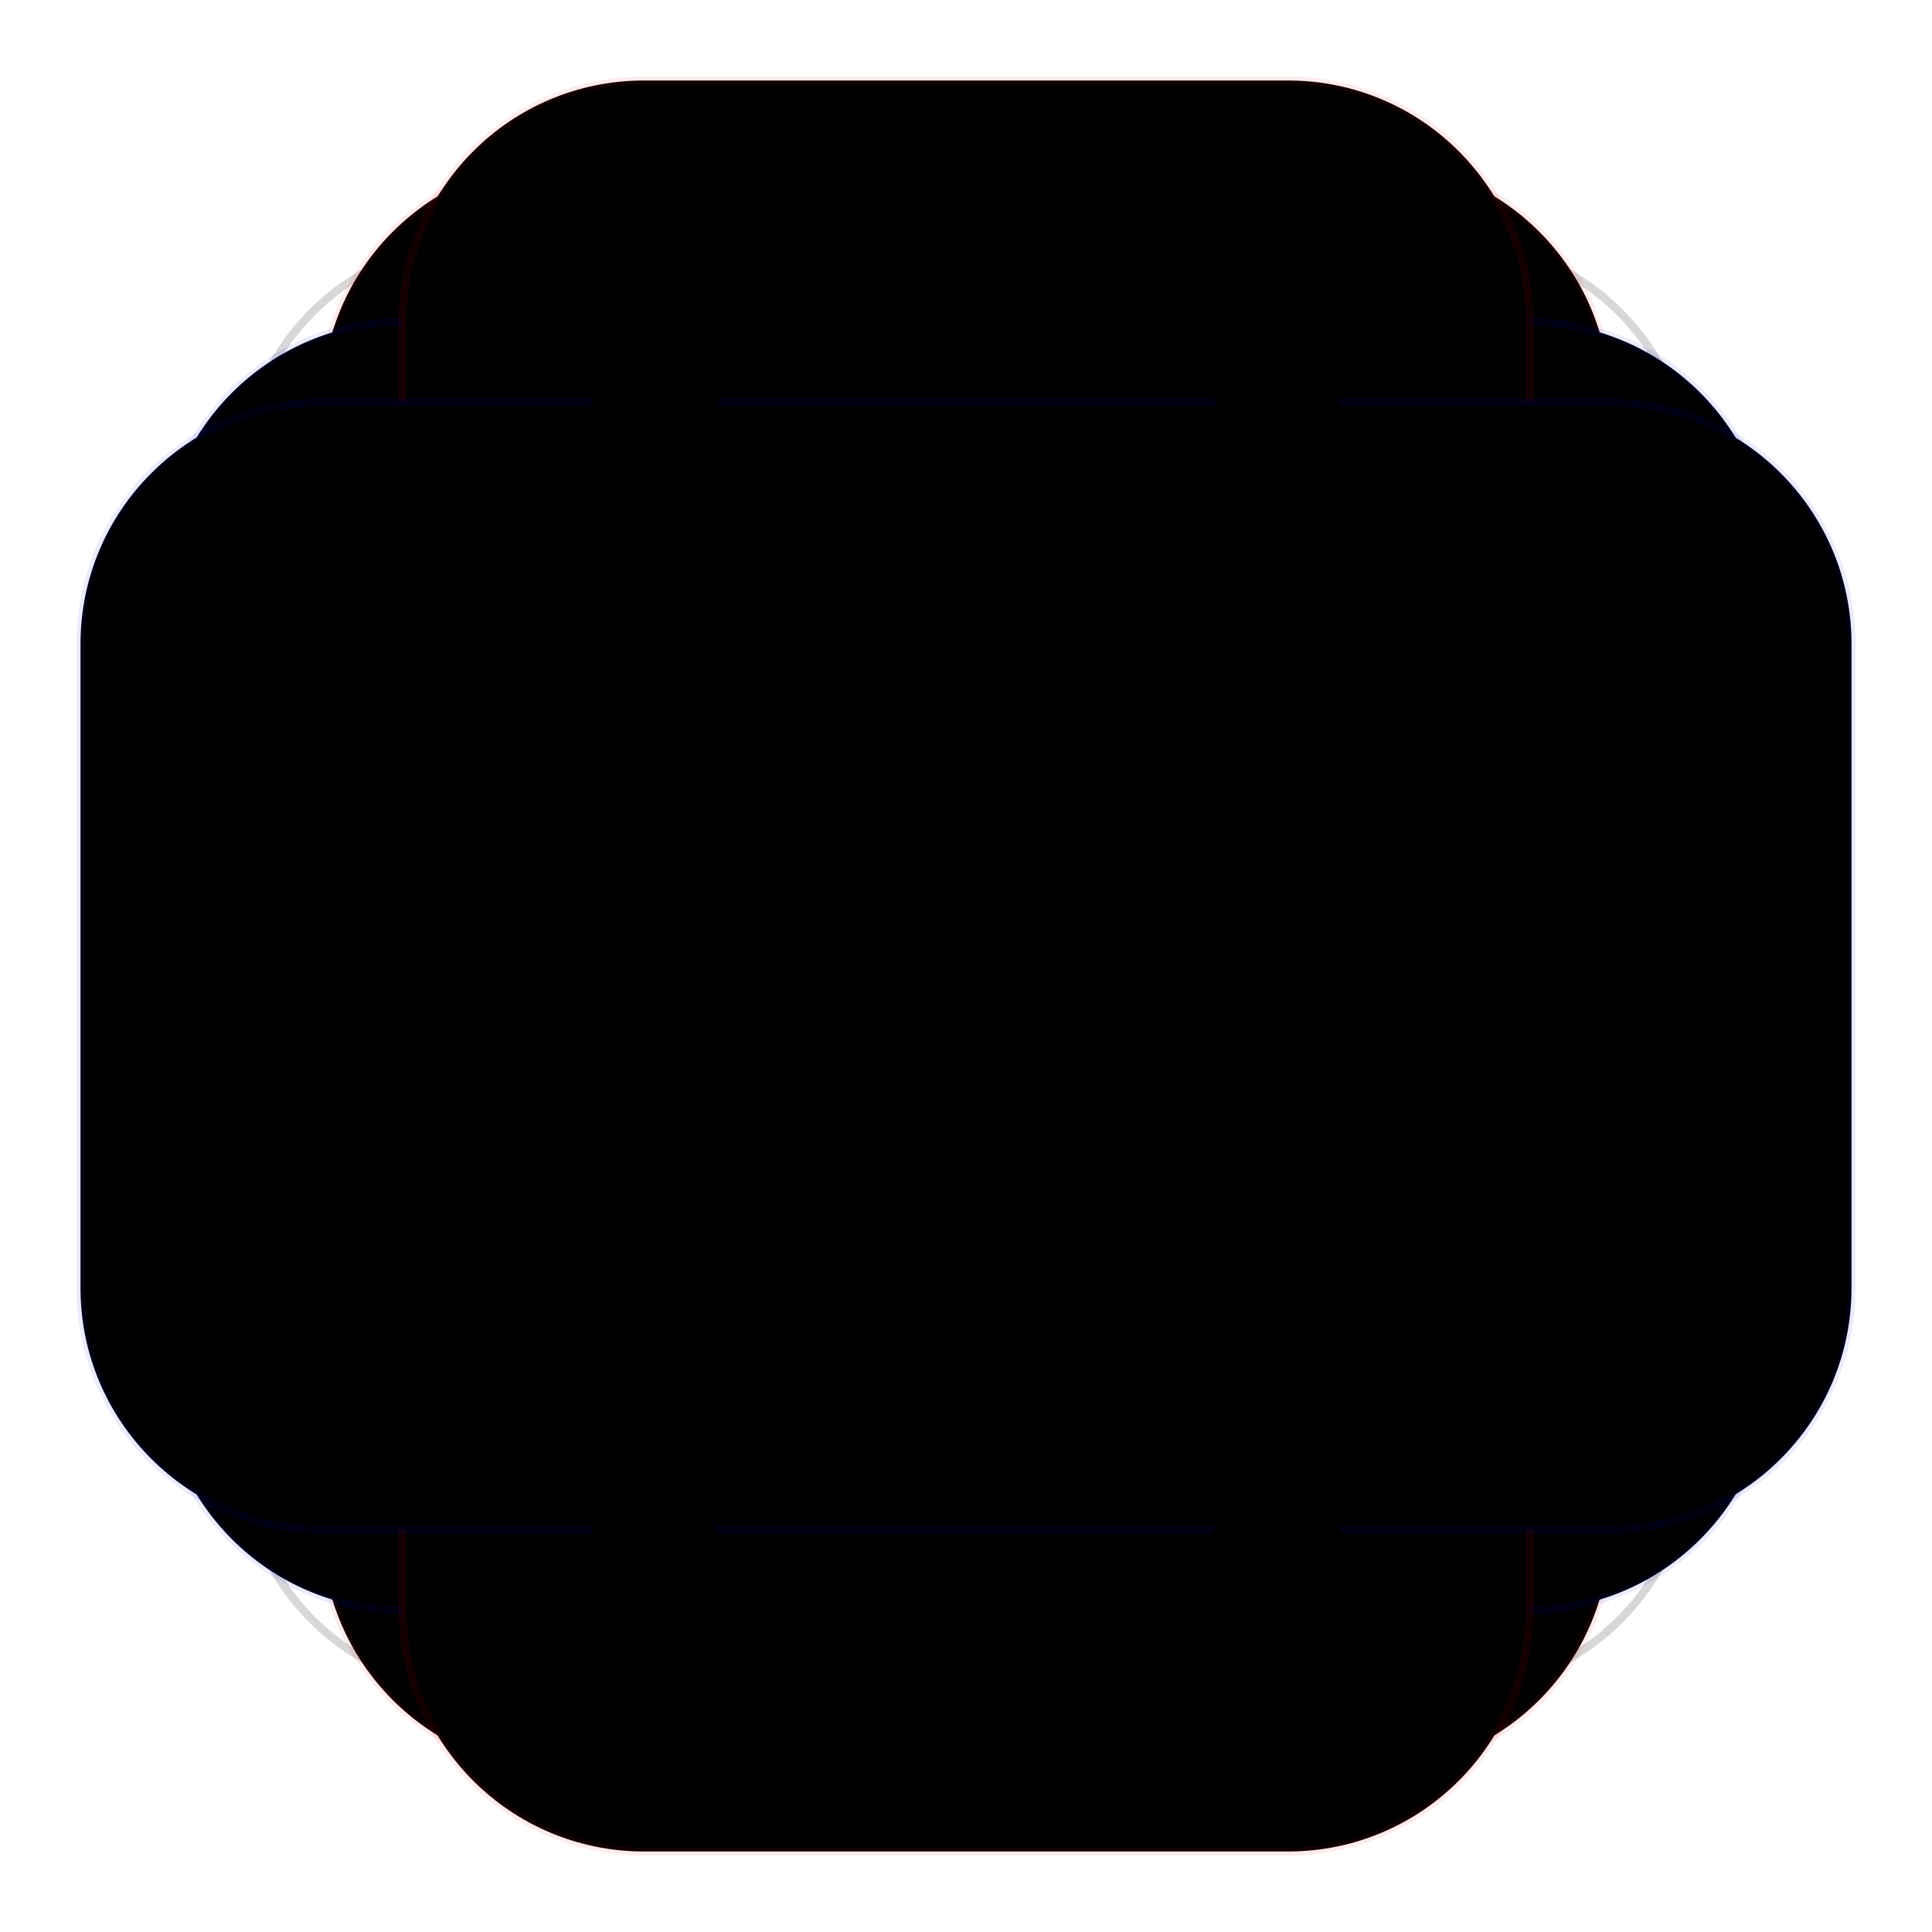
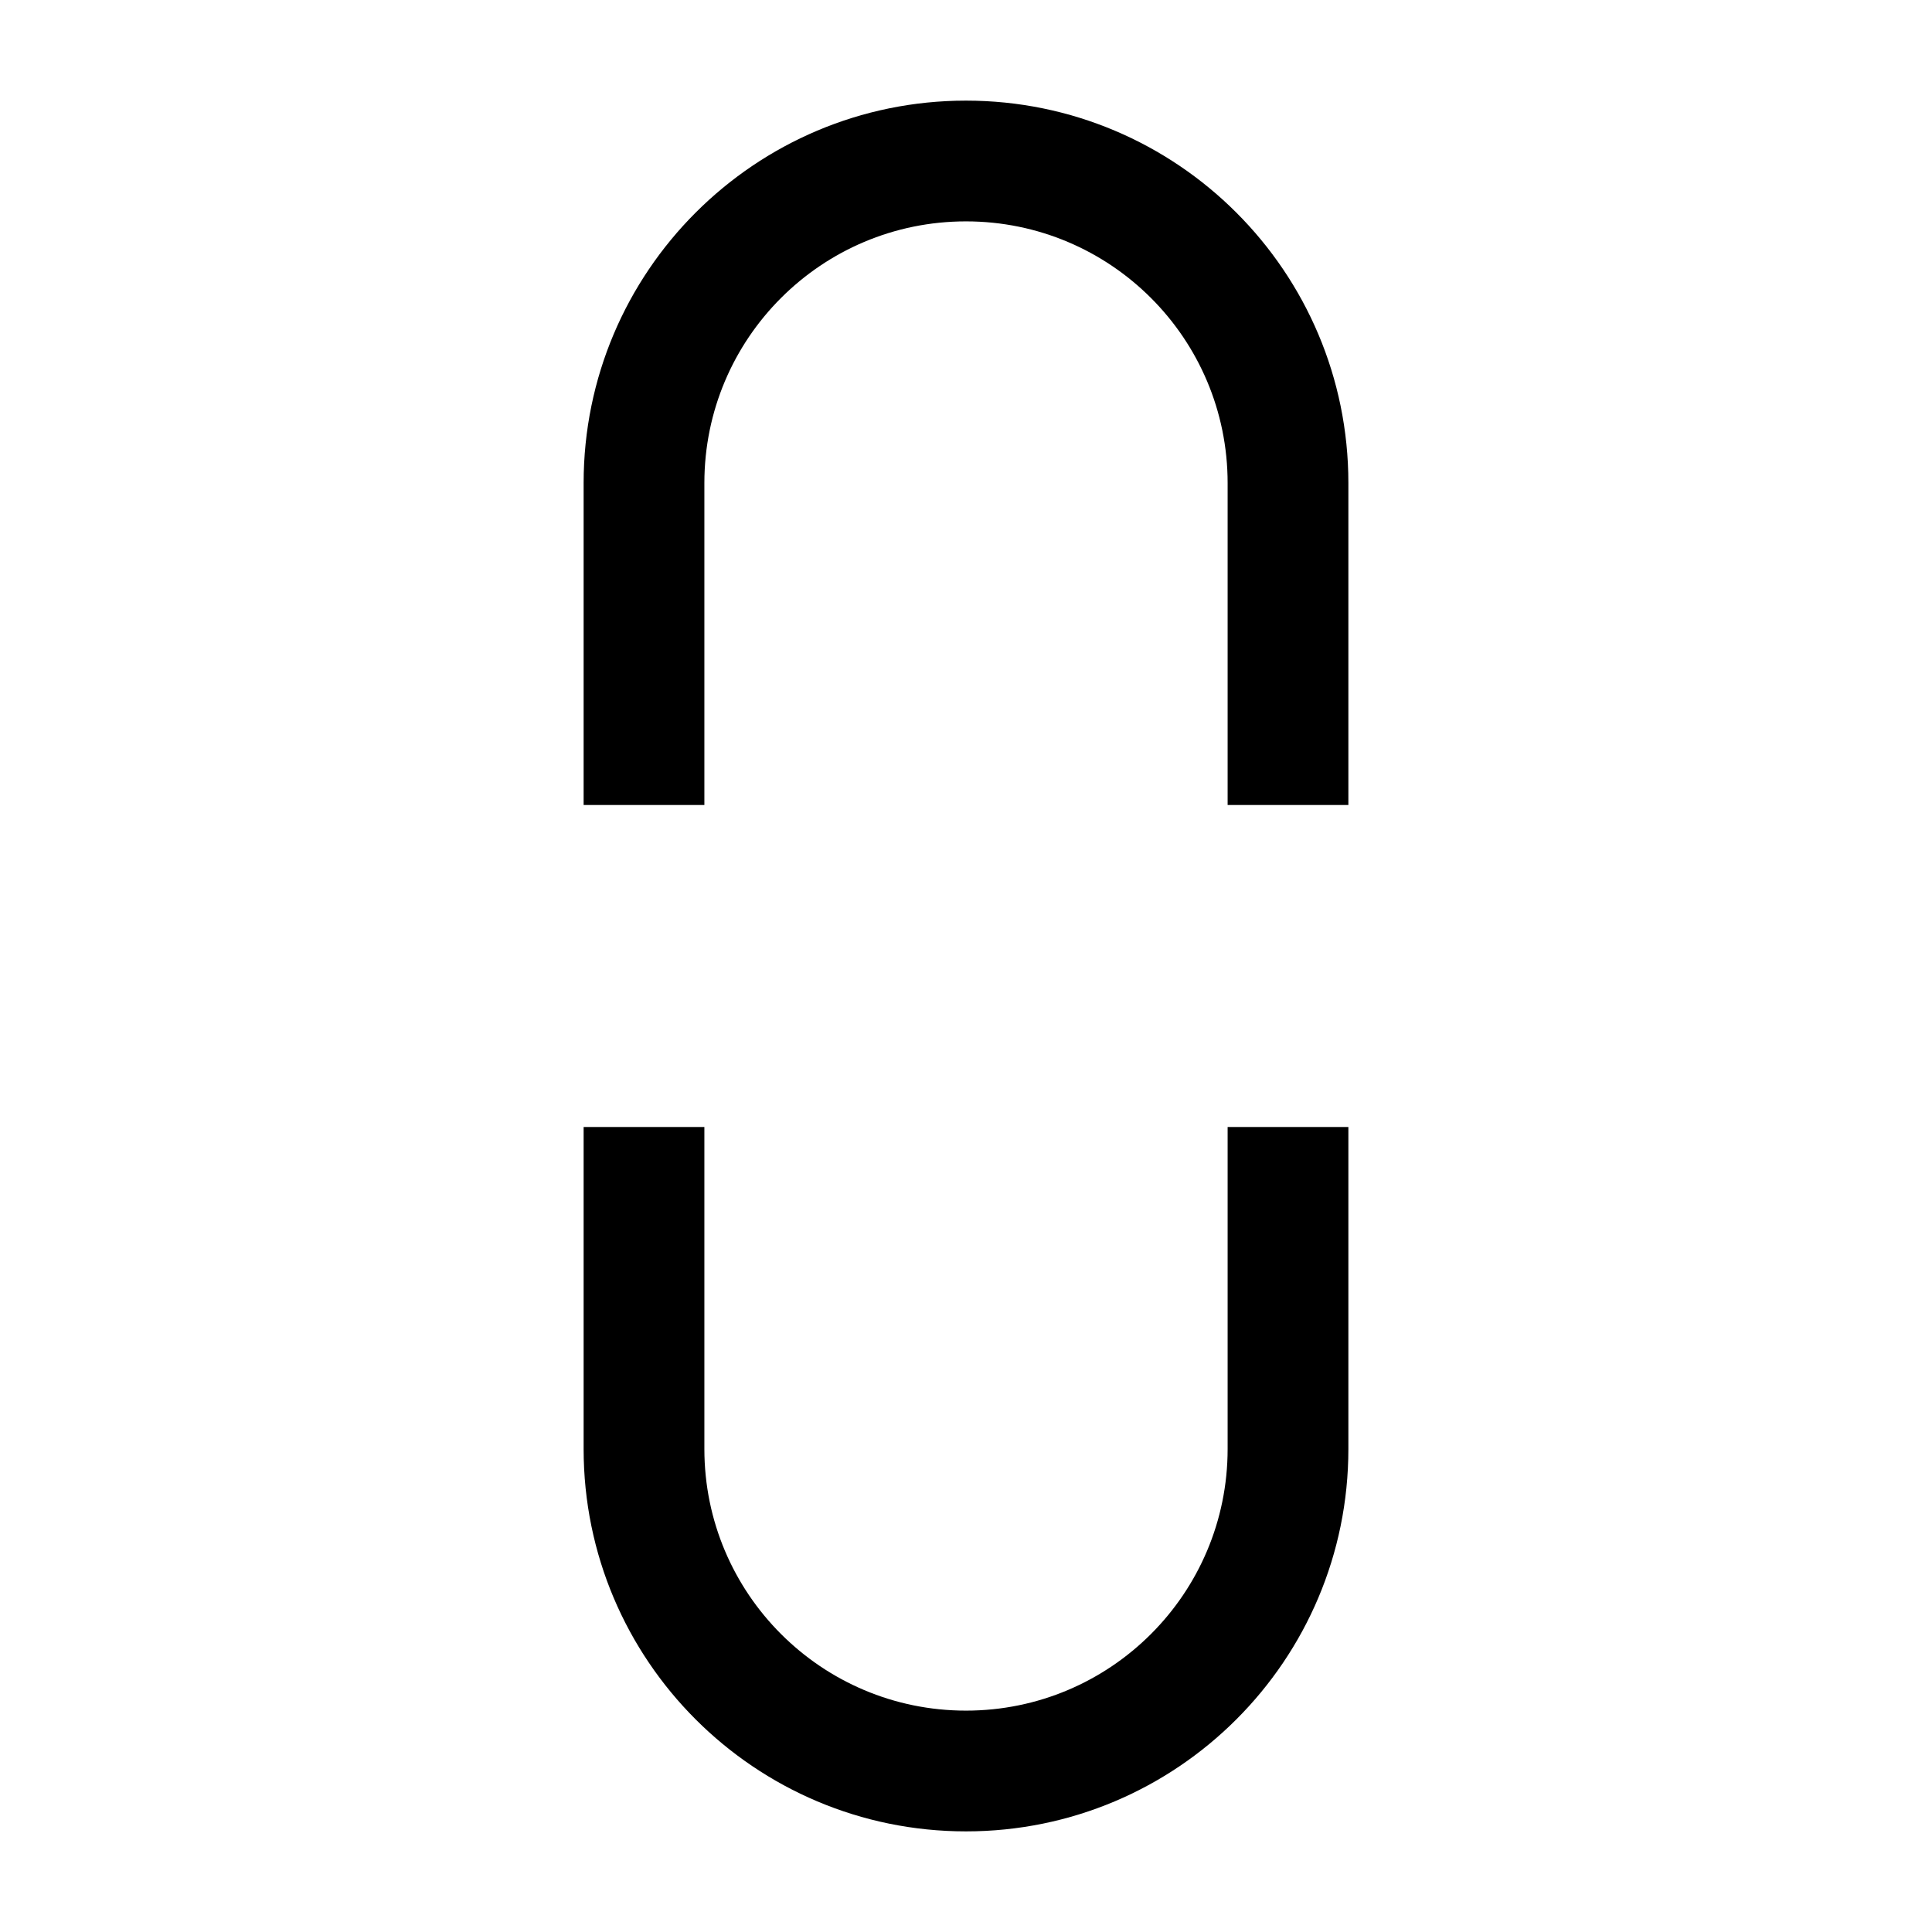
<svg xmlns="http://www.w3.org/2000/svg" width="24" height="24" viewBox="0 0 24 24">
-   <g clip-path="url(#clip0_21_54)">
-     <g clip-path="url(#clip1_21_54)">
-       <path fill-rule="evenodd" clip-rule="evenodd" d="M16.377 2.95C15.054 2.309 13.57 1.95 12.001 1.95C10.433 1.95 8.949 2.309 7.626 2.95H6C4.316 2.95 2.95 4.316 2.95 6V7.629C2.311 8.95 1.953 10.433 1.953 11.999C1.953 13.565 2.311 15.047 2.95 16.368V18C2.95 19.684 4.316 21.05 6 21.05H7.632C8.953 21.689 10.435 22.047 12.001 22.047C13.567 22.047 15.05 21.689 16.371 21.05H18C19.684 21.05 21.05 19.684 21.05 18V16.374C21.691 15.051 22.05 13.567 22.05 11.999C22.05 10.43 21.691 8.946 21.05 7.623V6C21.05 4.316 19.684 2.95 18 2.95H16.377ZM16.577 3.05H18C19.629 3.05 20.95 4.371 20.95 6V7.423C19.988 5.546 18.454 4.012 16.577 3.05ZM20.95 7.646C19.976 5.648 18.352 4.024 16.354 3.05H7.649C5.649 4.025 4.024 5.651 3.05 7.652V16.345C4.025 18.348 5.652 19.976 7.655 20.95H16.348C18.349 19.976 19.975 18.352 20.95 16.351V7.646ZM21.05 7.858C21.628 9.119 21.95 10.521 21.95 11.999C21.95 13.476 21.628 14.879 21.05 16.139V7.858ZM20.95 16.575V18C20.95 19.629 19.629 20.95 18 20.95H16.572C18.451 19.989 19.988 18.453 20.95 16.575ZM16.136 21.05C14.877 21.626 13.477 21.947 12.001 21.947C10.526 21.947 9.126 21.626 7.867 21.05H16.136ZM7.431 20.95H6C4.371 20.95 3.05 19.629 3.05 18V16.569C4.012 18.45 5.55 19.988 7.431 20.95ZM2.95 16.133C2.374 14.874 2.053 13.474 2.053 11.999C2.053 10.523 2.374 9.123 2.95 7.864V16.133ZM3.05 7.428V6C3.05 4.371 4.371 3.05 6 3.05H7.425C5.547 4.013 4.011 5.549 3.05 7.428ZM7.861 2.95H16.142C14.881 2.372 13.479 2.05 12.001 2.05C10.524 2.05 9.121 2.372 7.861 2.95ZM17.05 12C17.05 9.211 14.789 6.95 12 6.95C9.211 6.95 6.95 9.211 6.95 12C6.95 14.789 9.211 17.05 12 17.05C14.789 17.05 17.05 14.789 17.05 12ZM12 7.05C14.734 7.05 16.95 9.266 16.95 12C16.95 14.734 14.734 16.95 12 16.95C9.266 16.95 7.05 14.734 7.05 12C7.05 9.266 9.266 7.05 12 7.05Z" fill-opacity="0.16" />
-       <rect width="16" height="19.997" rx="3" transform="matrix(-1 0 0 1 20 2)" stroke="#FF0000" stroke-opacity="0.08" stroke-width="0.1" />
-       <rect width="19.997" height="16" rx="3" transform="matrix(-1 0 0 1 22 4)" stroke="#0500FF" stroke-opacity="0.08" stroke-width="0.1" />
-       <rect width="14" height="22" rx="3" transform="matrix(-1 0 0 1 19 1)" stroke="#FF0000" stroke-opacity="0.08" stroke-width="0.1" />
-       <rect width="22" height="14" rx="3" transform="matrix(-1 0 0 1 23 5)" stroke="#0500FF" stroke-opacity="0.08" stroke-width="0.1" />
-     </g>
-   </g>
  <path fill-rule="evenodd" clip-rule="evenodd" d="M12 1.25C9.377 1.25 7.25 3.377 7.25 6V10H8.75V6C8.75 4.205 10.205 2.75 12 2.75C13.795 2.75 15.25 4.205 15.25 6V10H16.75V6C16.75 3.377 14.623 1.25 12 1.25ZM8.75 18V14H7.25V18C7.25 20.623 9.377 22.75 12 22.75C14.623 22.75 16.75 20.623 16.75 18V14H15.25V18C15.25 19.795 13.795 21.25 12 21.25C10.205 21.25 8.75 19.795 8.75 18Z" />
-   <defs>
-     <clipPath id="clip0_21_54">
-       <rect width="24" height="24" />
-     </clipPath>
-     <clipPath id="clip1_21_54">
-       <rect width="24" height="24" transform="matrix(-1 0 0 1 24 0)" />
-     </clipPath>
-   </defs>
</svg>
